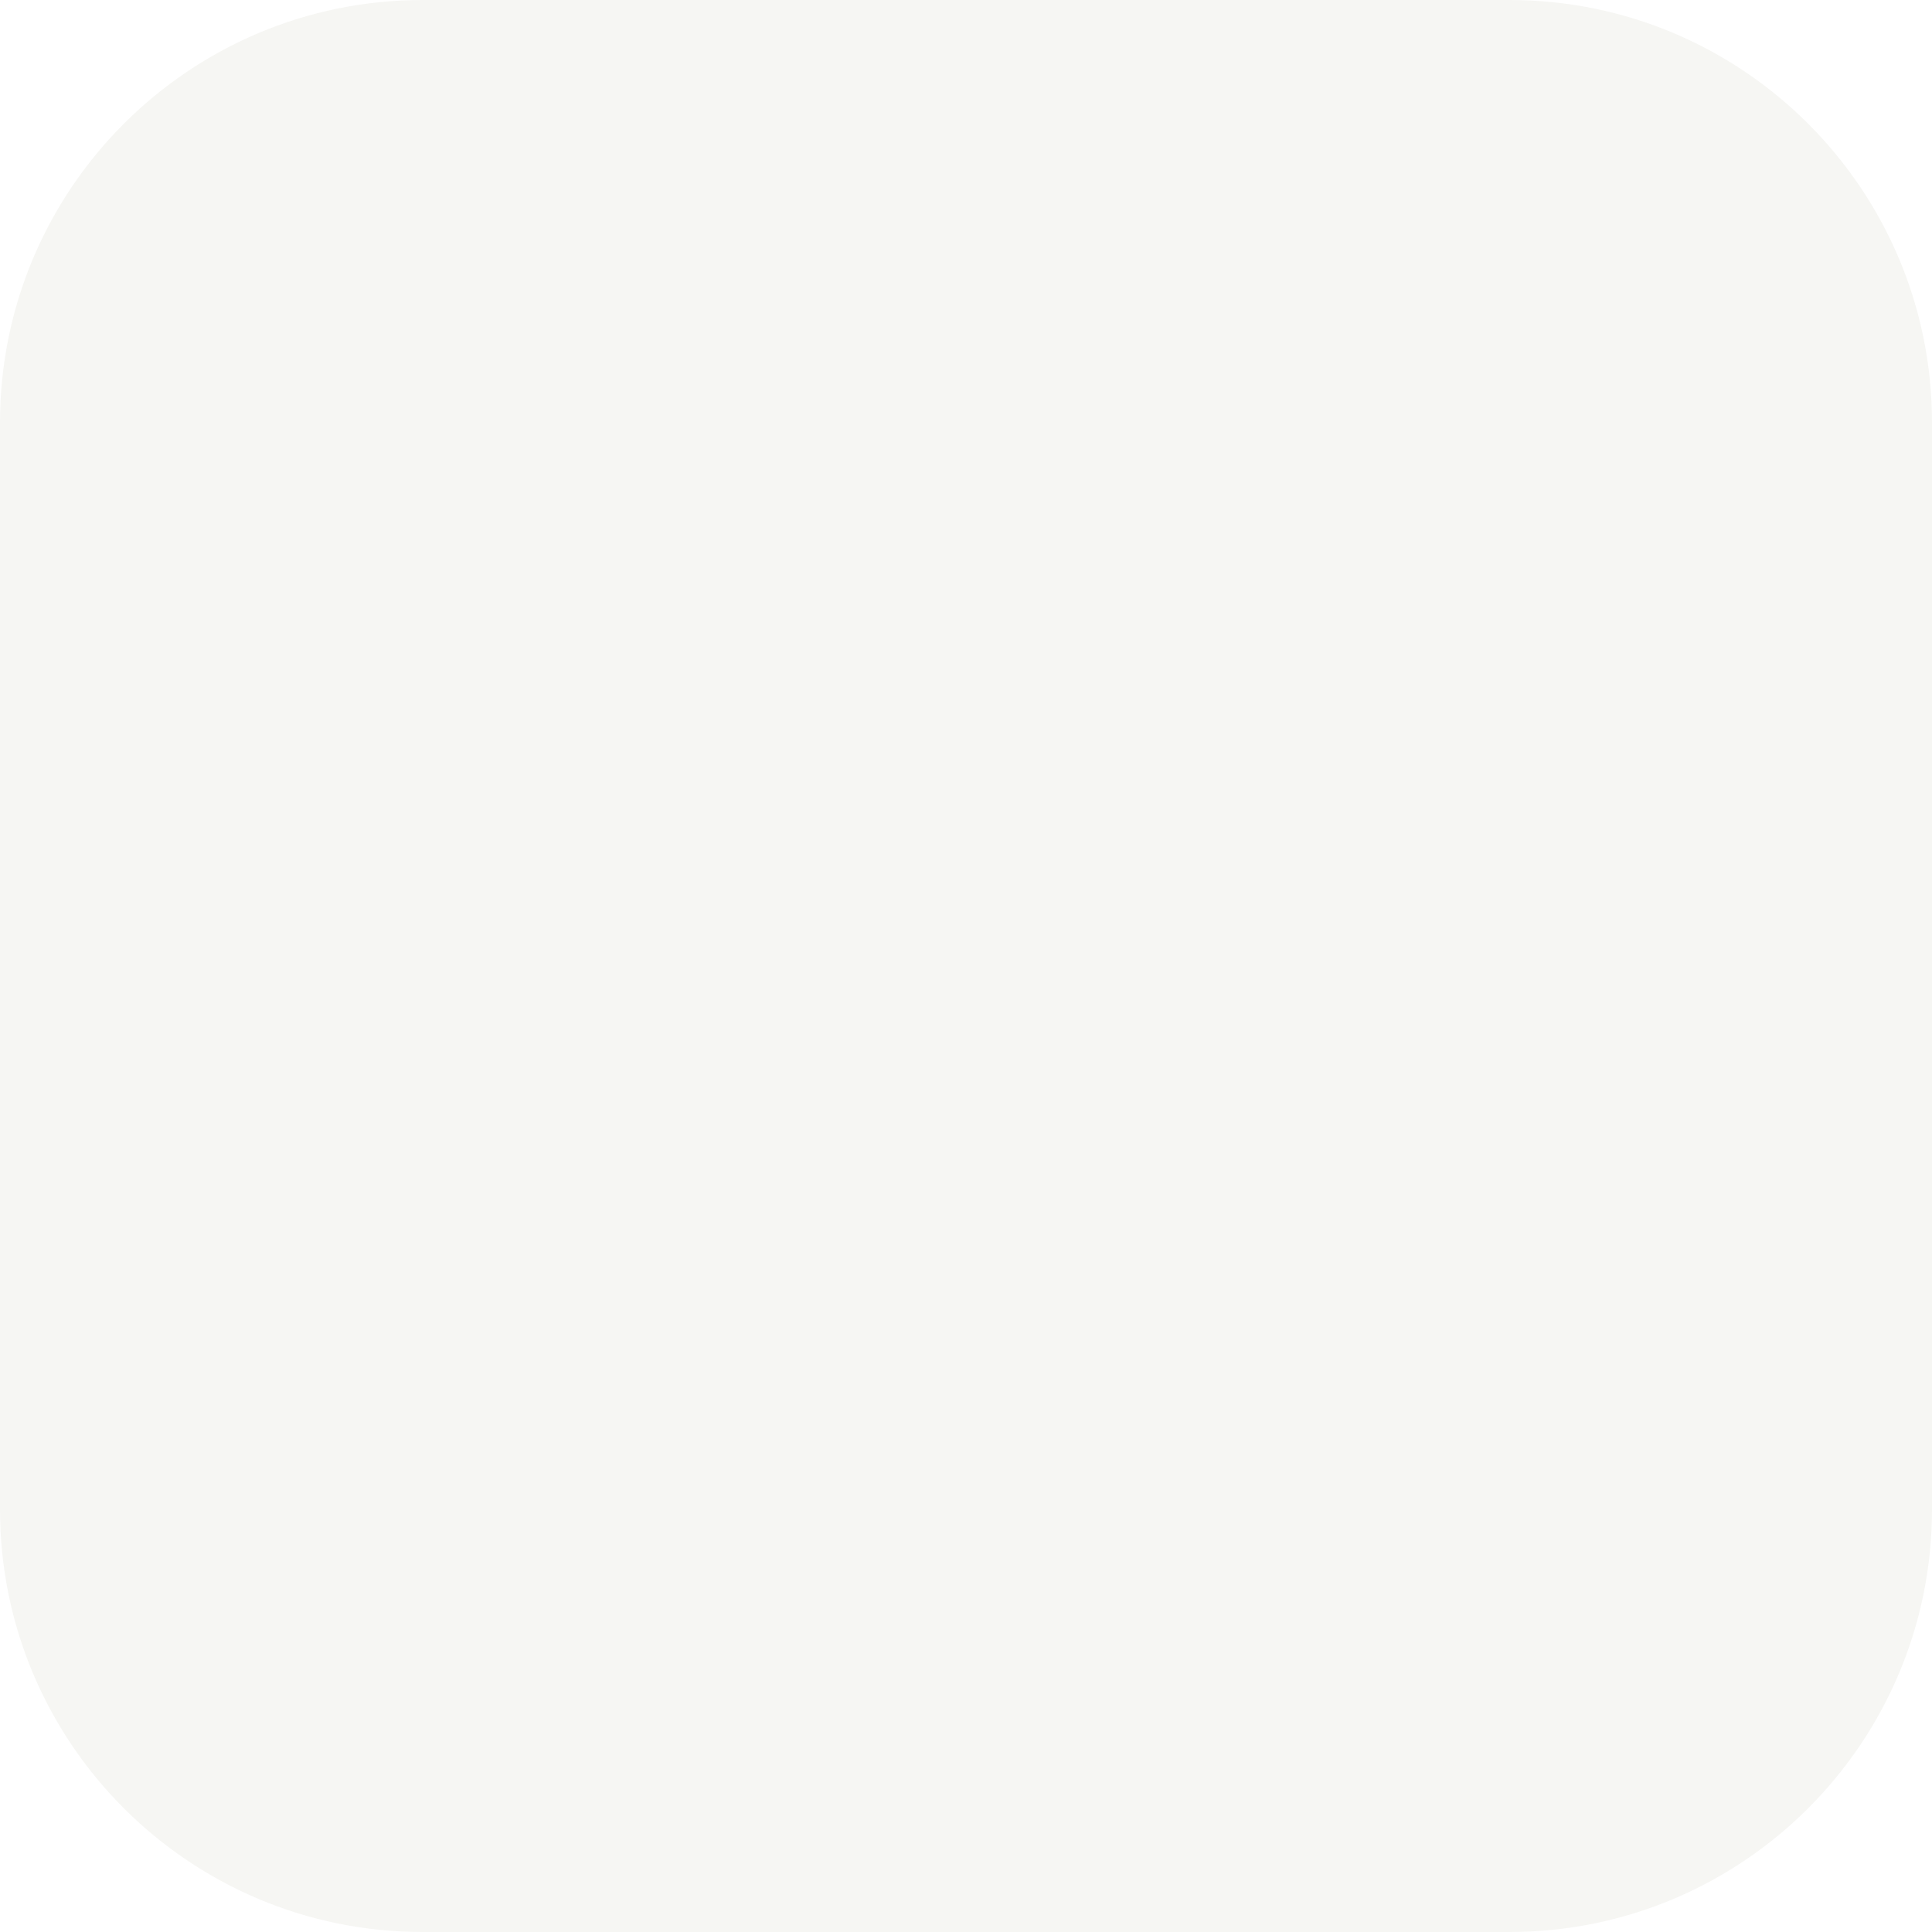
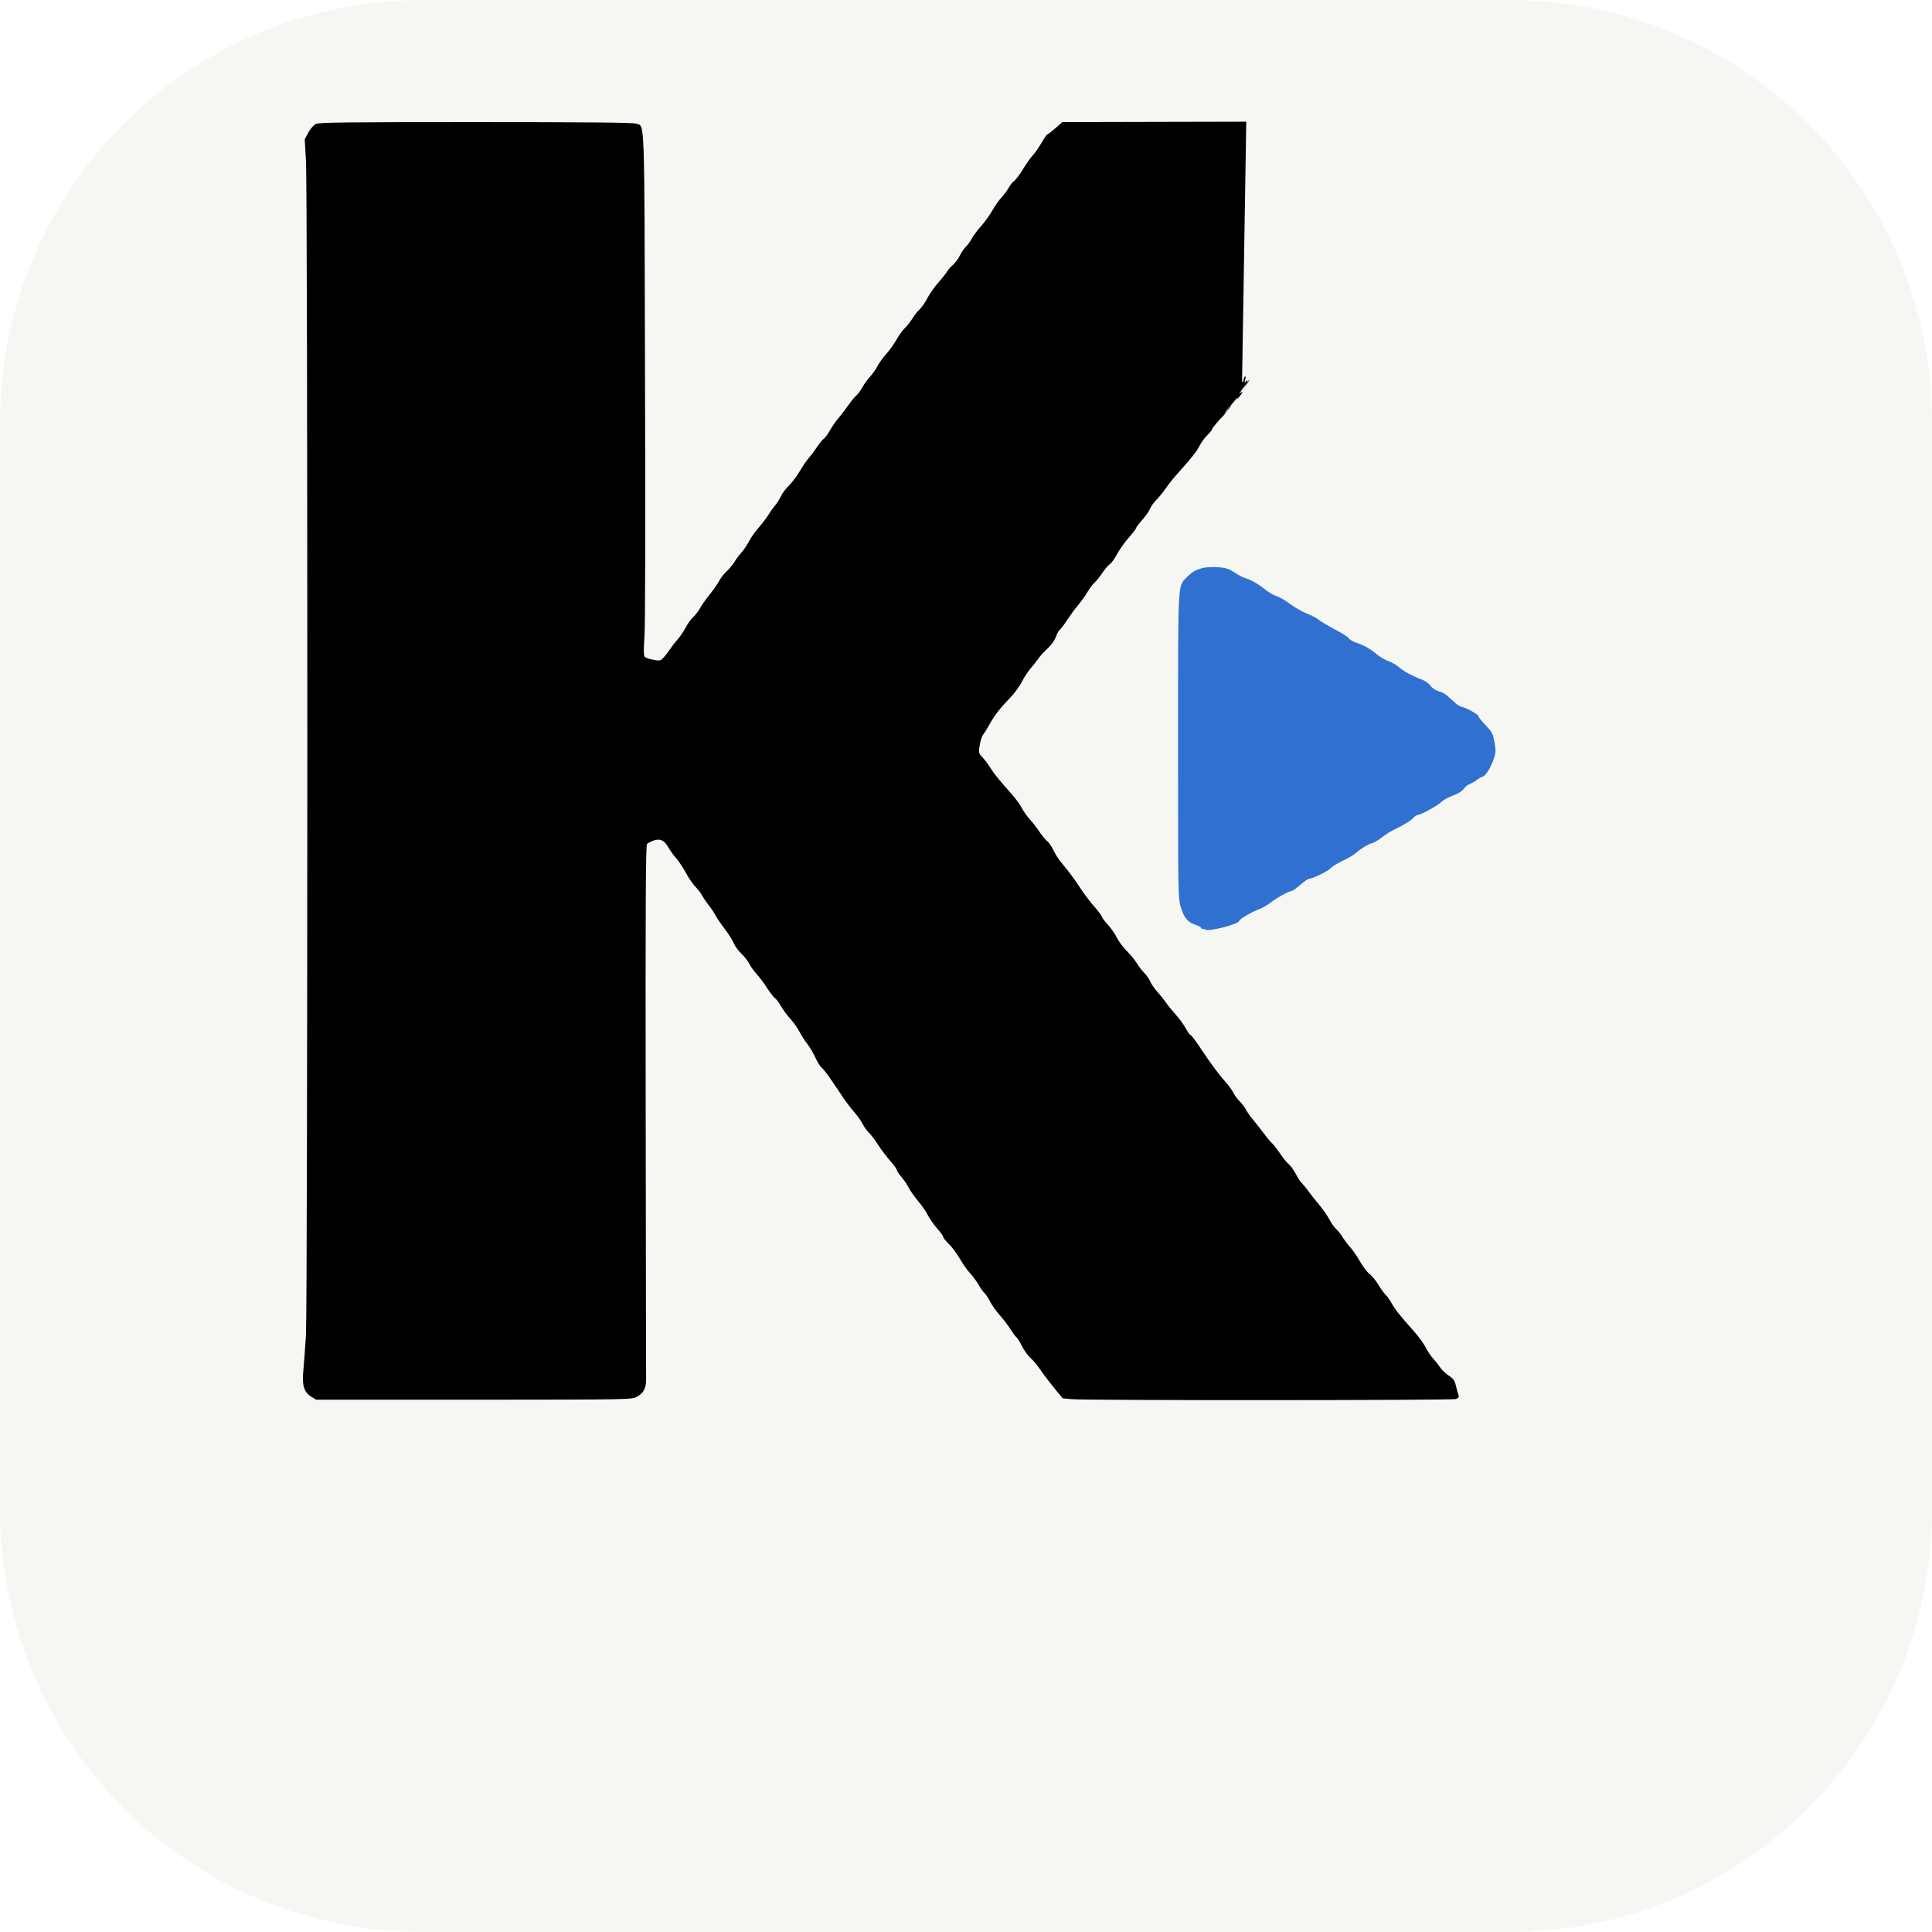
<svg xmlns="http://www.w3.org/2000/svg" viewBox="0 0 128 128" preserveAspectRatio="xMidYMid meet" role="img" aria-labelledby="favTitle">
  <rect width="128" height="128" rx="28" fill="#F6F6F3" />
-   <g transform="translate(20.000,140.000) scale(0.090) translate(-94,-167)">
+   <g transform="translate(20.000,8.000) scale(0.090) translate(-94,-167)">
    <g transform="translate(0,1295) scale(0.1,-0.1)">
      <path fill="#000000" stroke="none" d="M7892 11273 l-1354 -3 -51 -45 c-29 -25 -55 -45 -59 -45 -4 0 -23 -28 -43 -62 -20 -35 -49 -76 -65 -93 -15 -16 -47 -61 -70 -99 -23 -39 -53 -78 -66 -89 -14 -10 -31 -32 -40 -49 -9 -17 -33 -49 -53 -72 -21 -22 -51 -65 -67 -95 -16 -29 -52 -80 -81 -113 -29 -32 -61 -75 -72 -96 -10 -20 -29 -46 -41 -57 -12 -11 -33 -41 -46 -66 -12 -26 -36 -57 -52 -71 -16 -14 -35 -34 -41 -46 -7 -12 -35 -48 -64 -81 -29 -32 -65 -84 -82 -116 -16 -32 -43 -70 -58 -84 -16 -14 -39 -44 -52 -66 -14 -22 -38 -54 -55 -70 -18 -17 -47 -57 -65 -90 -19 -33 -53 -80 -76 -105 -22 -25 -50 -63 -61 -85 -11 -22 -35 -56 -52 -75 -18 -19 -45 -56 -60 -82 -14 -26 -34 -53 -44 -60 -10 -7 -38 -42 -64 -78 -25 -36 -58 -78 -73 -95 -14 -16 -40 -54 -57 -83 -16 -29 -38 -58 -48 -65 -9 -6 -32 -34 -50 -62 -18 -27 -45 -63 -60 -80 -15 -16 -44 -59 -65 -95 -21 -36 -57 -83 -79 -105 -23 -22 -50 -58 -60 -80 -10 -22 -29 -51 -41 -65 -12 -14 -35 -45 -50 -70 -16 -25 -48 -67 -72 -95 -25 -27 -56 -71 -69 -97 -14 -27 -39 -65 -58 -86 -18 -20 -42 -53 -54 -73 -12 -19 -37 -49 -56 -67 -20 -18 -45 -50 -55 -71 -11 -21 -43 -67 -72 -102 -28 -35 -59 -80 -69 -99 -10 -19 -33 -48 -50 -65 -18 -16 -43 -52 -56 -78 -14 -26 -39 -64 -58 -85 -18 -20 -43 -53 -56 -72 -13 -19 -34 -47 -47 -61 -23 -25 -27 -26 -76 -17 -29 5 -57 15 -63 21 -8 9 -9 50 -2 152 6 84 7 848 4 1917 -5 1970 0 1834 -68 1857 -21 8 -390 11 -1180 11 -974 0 -1153 -2 -1176 -14 -16 -8 -40 -37 -55 -64 l-26 -49 9 -154 c14 -222 13 -8422 0 -8649 -6 -96 -15 -213 -19 -259 -11 -108 4 -160 57 -193 l37 -23 1160 0 c1150 1 1161 1 1200 21 48 25 69 63 69 124 0 25 -2 919 -3 1988 -2 1485 0 1947 10 1958 6 7 29 19 50 26 50 15 78 1 109 -55 13 -22 38 -57 56 -76 17 -20 49 -67 70 -106 20 -38 53 -86 72 -105 19 -19 41 -48 49 -65 9 -16 30 -48 48 -70 18 -22 40 -56 50 -75 10 -19 40 -63 67 -98 27 -35 57 -82 67 -106 10 -23 35 -58 56 -77 20 -19 46 -51 57 -72 10 -22 37 -58 57 -80 21 -23 56 -69 76 -102 21 -33 47 -66 57 -73 10 -7 30 -34 45 -60 14 -26 46 -68 69 -93 23 -26 53 -68 67 -95 14 -27 39 -67 57 -89 18 -22 44 -67 60 -101 15 -34 36 -67 47 -75 10 -8 45 -52 76 -99 32 -47 73 -107 91 -135 19 -27 52 -70 74 -95 22 -25 49 -63 60 -85 11 -22 32 -51 46 -64 14 -13 45 -54 68 -90 23 -36 64 -90 90 -119 26 -30 48 -59 48 -66 0 -7 15 -30 34 -52 18 -21 43 -57 54 -80 12 -23 42 -65 67 -95 26 -30 58 -76 72 -104 14 -27 45 -72 69 -99 24 -26 44 -54 44 -60 0 -7 18 -30 40 -52 23 -21 59 -70 82 -109 22 -38 57 -88 78 -110 20 -22 49 -61 63 -86 14 -25 33 -52 42 -59 9 -8 27 -35 41 -62 13 -26 45 -71 70 -99 26 -29 62 -76 80 -105 19 -29 38 -56 44 -59 6 -4 24 -32 40 -64 16 -32 44 -71 63 -88 19 -16 54 -59 78 -94 24 -35 70 -95 102 -134 l58 -70 67 -6 c123 -10 2800 -9 2828 1 19 8 24 15 19 28 -4 9 -13 39 -19 67 -10 42 -18 54 -54 78 -24 16 -50 41 -59 55 -10 15 -33 45 -53 67 -20 22 -46 62 -59 88 -13 26 -51 78 -85 116 -101 113 -142 165 -164 206 -11 22 -30 49 -41 59 -12 11 -38 46 -57 78 -19 31 -48 67 -64 78 -17 12 -48 54 -71 93 -23 40 -56 88 -74 107 -17 19 -41 51 -53 70 -11 20 -33 47 -47 60 -15 14 -38 46 -51 72 -13 25 -47 75 -77 110 -29 34 -63 78 -76 96 -13 19 -34 44 -46 57 -13 12 -35 45 -49 73 -14 27 -37 59 -50 70 -14 10 -43 46 -64 78 -22 32 -49 68 -62 79 -12 11 -38 42 -58 70 -20 27 -54 70 -75 95 -22 25 -47 61 -57 80 -10 19 -30 46 -45 60 -15 14 -36 42 -47 63 -11 22 -38 59 -60 83 -44 48 -106 131 -193 262 -30 45 -59 82 -63 82 -5 0 -21 22 -36 50 -15 27 -48 73 -75 102 -26 29 -58 69 -71 88 -13 19 -41 54 -63 78 -21 24 -45 58 -52 76 -8 18 -27 46 -43 62 -16 16 -42 49 -57 74 -15 25 -49 65 -74 90 -25 25 -57 68 -71 95 -13 28 -43 71 -67 97 -24 26 -43 52 -43 58 0 5 -24 37 -52 70 -29 32 -75 92 -101 132 -47 72 -88 127 -150 202 -18 21 -42 60 -55 87 -13 27 -33 57 -46 66 -12 10 -37 41 -56 68 -18 28 -50 69 -71 92 -21 22 -47 61 -60 85 -12 23 -45 69 -73 100 -95 107 -128 147 -158 195 -17 27 -43 62 -59 78 -28 30 -28 32 -19 89 5 32 16 66 24 75 7 9 29 43 47 76 36 66 77 119 156 201 29 30 67 81 83 114 17 34 46 77 64 98 18 20 44 53 57 72 13 19 45 54 70 77 27 25 51 59 59 83 7 22 22 48 33 57 11 10 35 43 54 73 20 30 54 78 78 105 23 28 54 71 68 96 15 25 38 56 53 70 14 13 41 47 59 74 19 28 43 55 54 62 11 7 34 40 52 73 18 34 57 88 86 121 29 33 53 64 53 69 0 5 20 32 45 60 25 28 51 66 59 84 7 18 29 48 48 67 19 19 50 57 68 84 19 28 59 78 90 112 103 115 137 158 159 202 13 24 38 59 57 77 19 19 34 38 34 43 0 5 24 35 53 67 34 38 45 65 13 11 42 50 66 86 23 37 47 70 53 74 6 3 35 39 64 78 30 40 68 88 86 107 18 19 39 47 46 61 8 15 33 41 55 59 23 18 53 55 67 84 25 49 55 89 136 181 20 23 46 68 57 100 19 59 19 59 2 71 -9 7 -24 12 -32 11 -8 -1 -624 -3 -1368 -4z" />
      <path fill="#3070D0" stroke="none" d="M7583 7990 c-55 -11 -91 -31 -130 -72 -66 -69 -63 -4 -63 -1240 0 -1112 0 -1120 21 -1190 24 -77 51 -109 110 -128 21 -7 39 -17 39 -22 0 -4 3 -7 8 -6 4 0 15 -2 25 -7 33 -14 247 42 247 65 0 11 92 66 142 84 26 9 69 34 95 55 44 34 131 81 151 81 5 0 32 20 61 45 29 25 59 45 66 45 25 0 140 57 160 79 11 12 51 37 90 55 38 18 81 43 95 56 37 33 91 66 121 73 15 4 46 23 70 42 23 20 76 52 118 71 42 20 89 49 105 65 15 16 34 29 41 29 22 0 146 68 173 95 13 14 51 35 84 47 38 13 68 32 81 50 11 15 30 31 41 34 12 4 35 17 53 30 17 13 36 24 41 24 19 0 59 58 81 119 21 58 22 68 11 134 -12 66 -17 75 -66 127 -30 31 -54 62 -54 68 0 12 -89 61 -123 68 -11 2 -32 14 -46 28 -71 66 -87 77 -122 86 -23 7 -48 23 -60 40 -12 16 -36 34 -53 41 -84 33 -144 65 -178 95 -20 18 -55 38 -77 45 -22 6 -61 30 -88 51 -51 43 -97 68 -155 87 -21 7 -44 21 -51 31 -7 11 -53 40 -102 65 -49 26 -101 57 -116 69 -15 13 -57 35 -93 49 -36 15 -92 47 -123 71 -32 24 -76 50 -98 56 -22 7 -60 30 -85 50 -46 38 -104 71 -150 85 -14 4 -47 22 -75 40 -40 26 -63 34 -115 38 -36 3 -84 1 -107 -3z" />
    </g>
  </g>
</svg>
